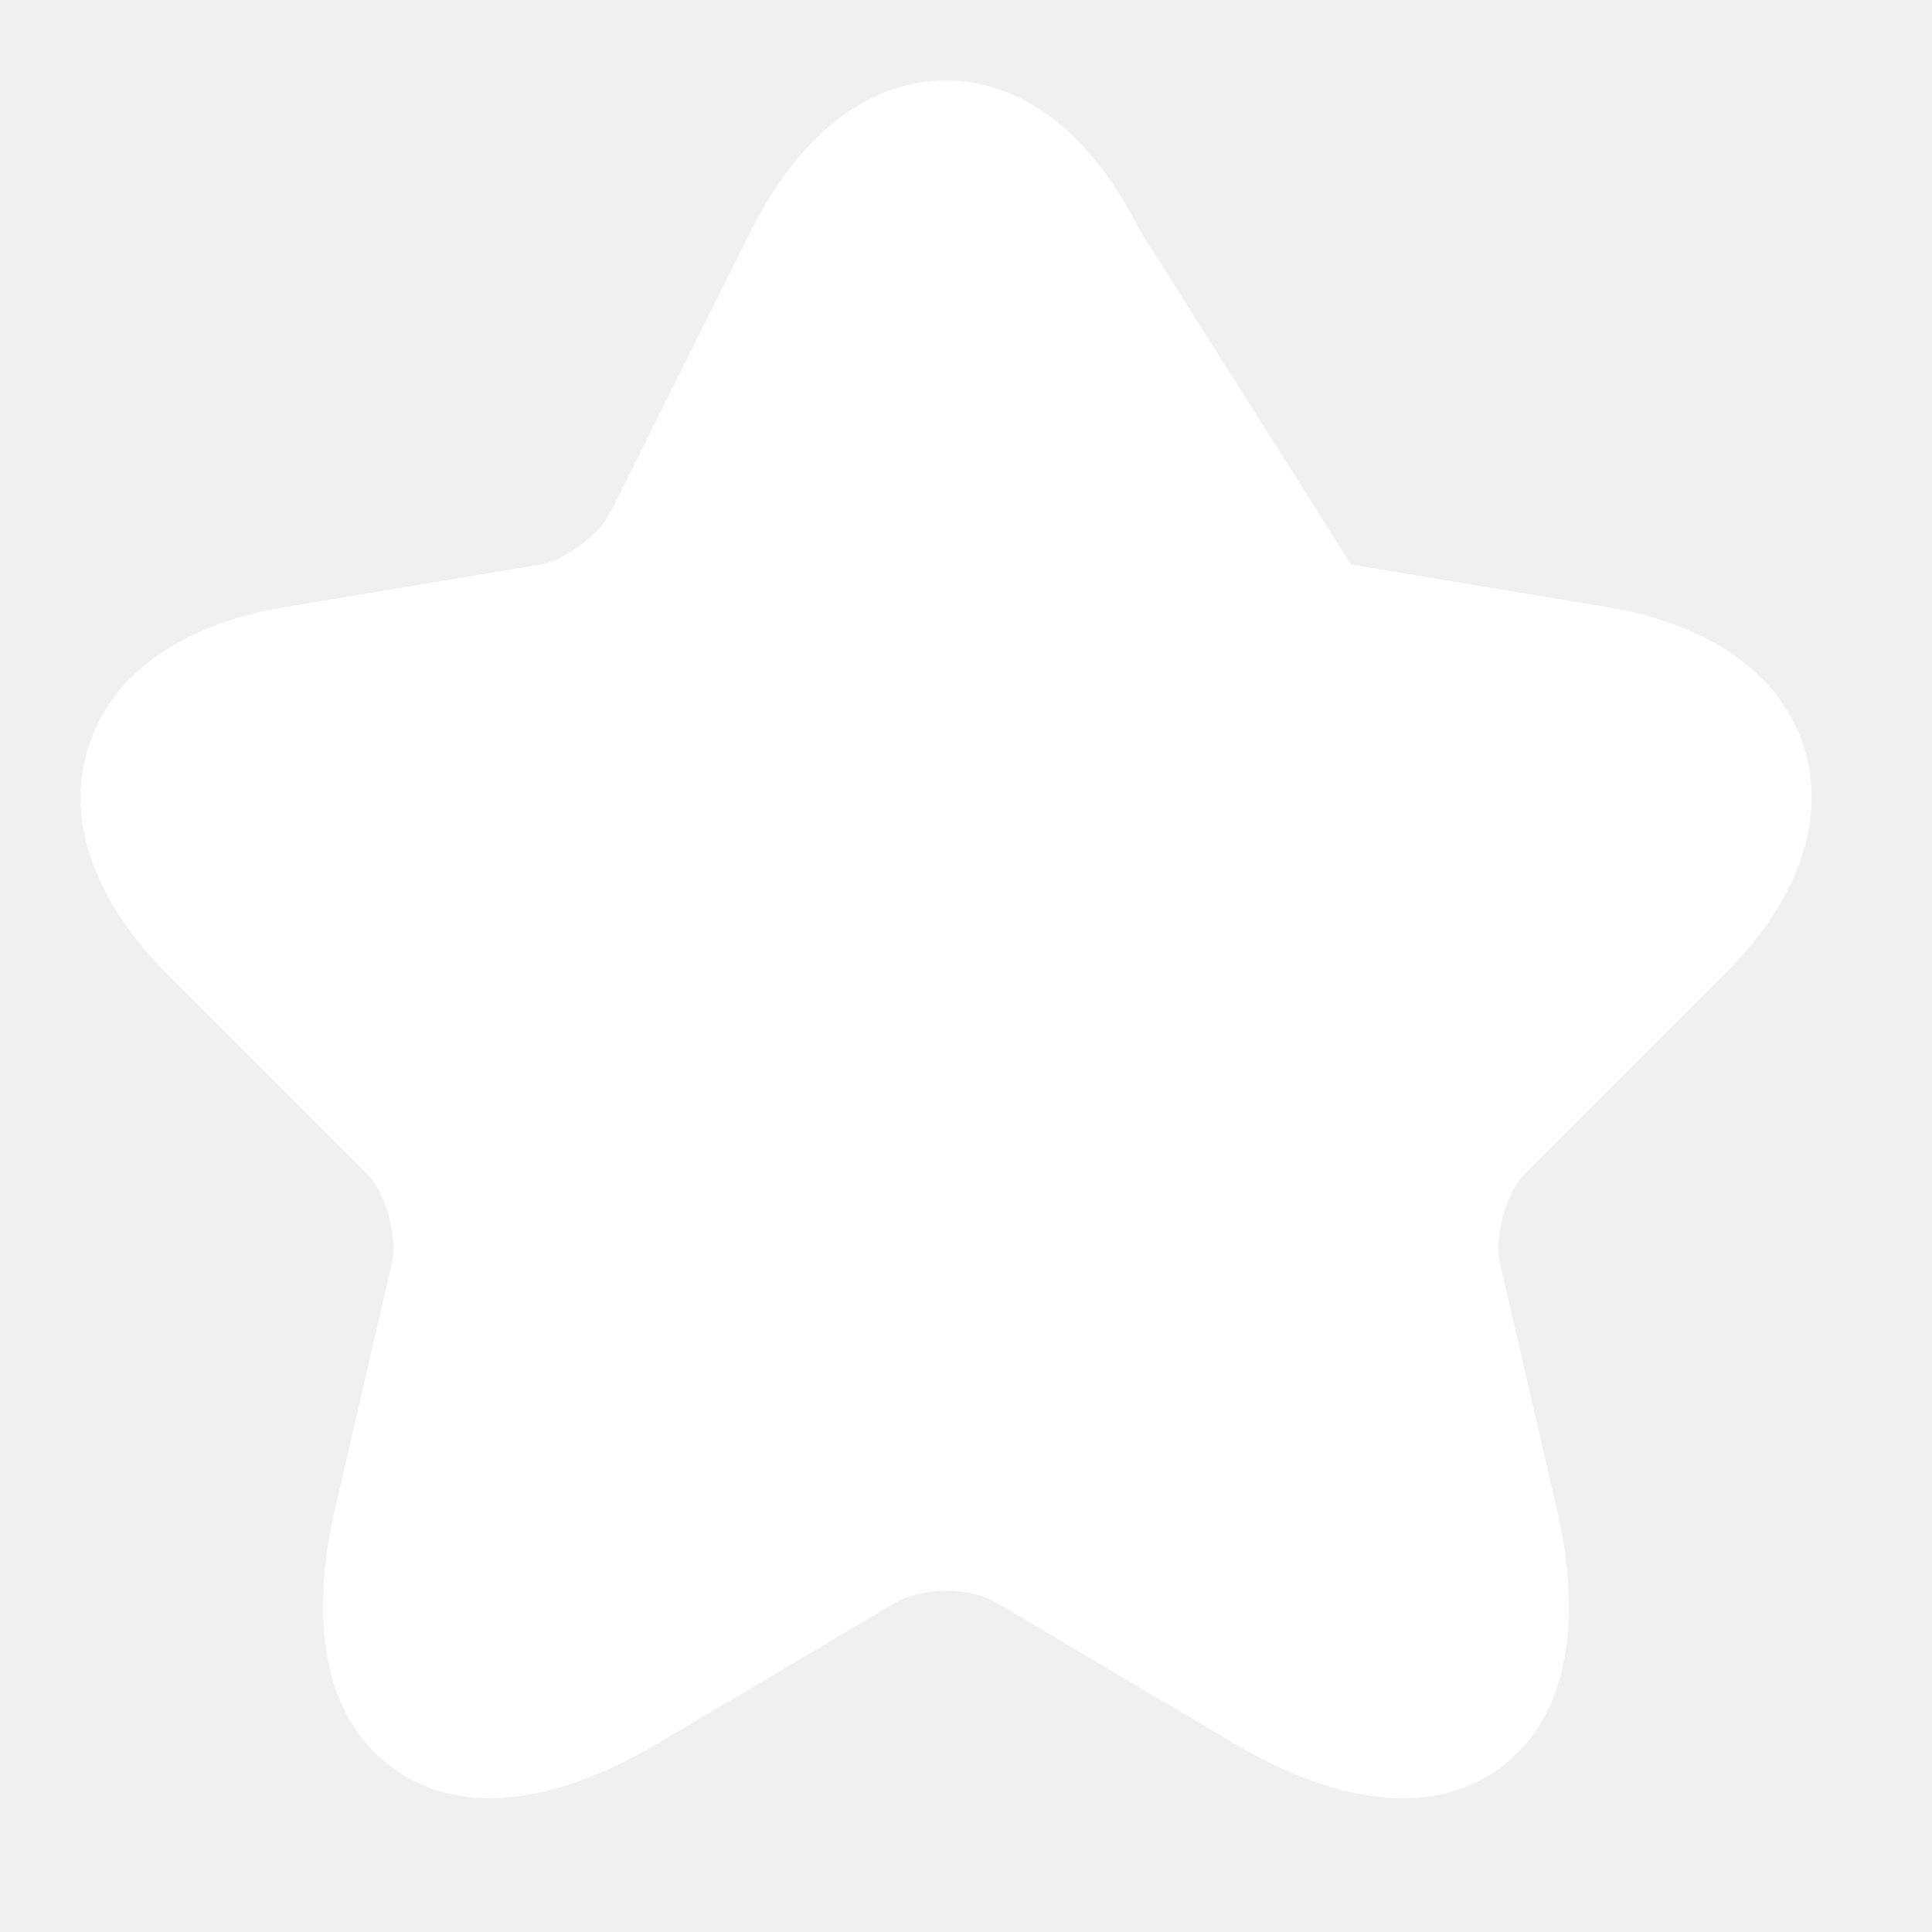
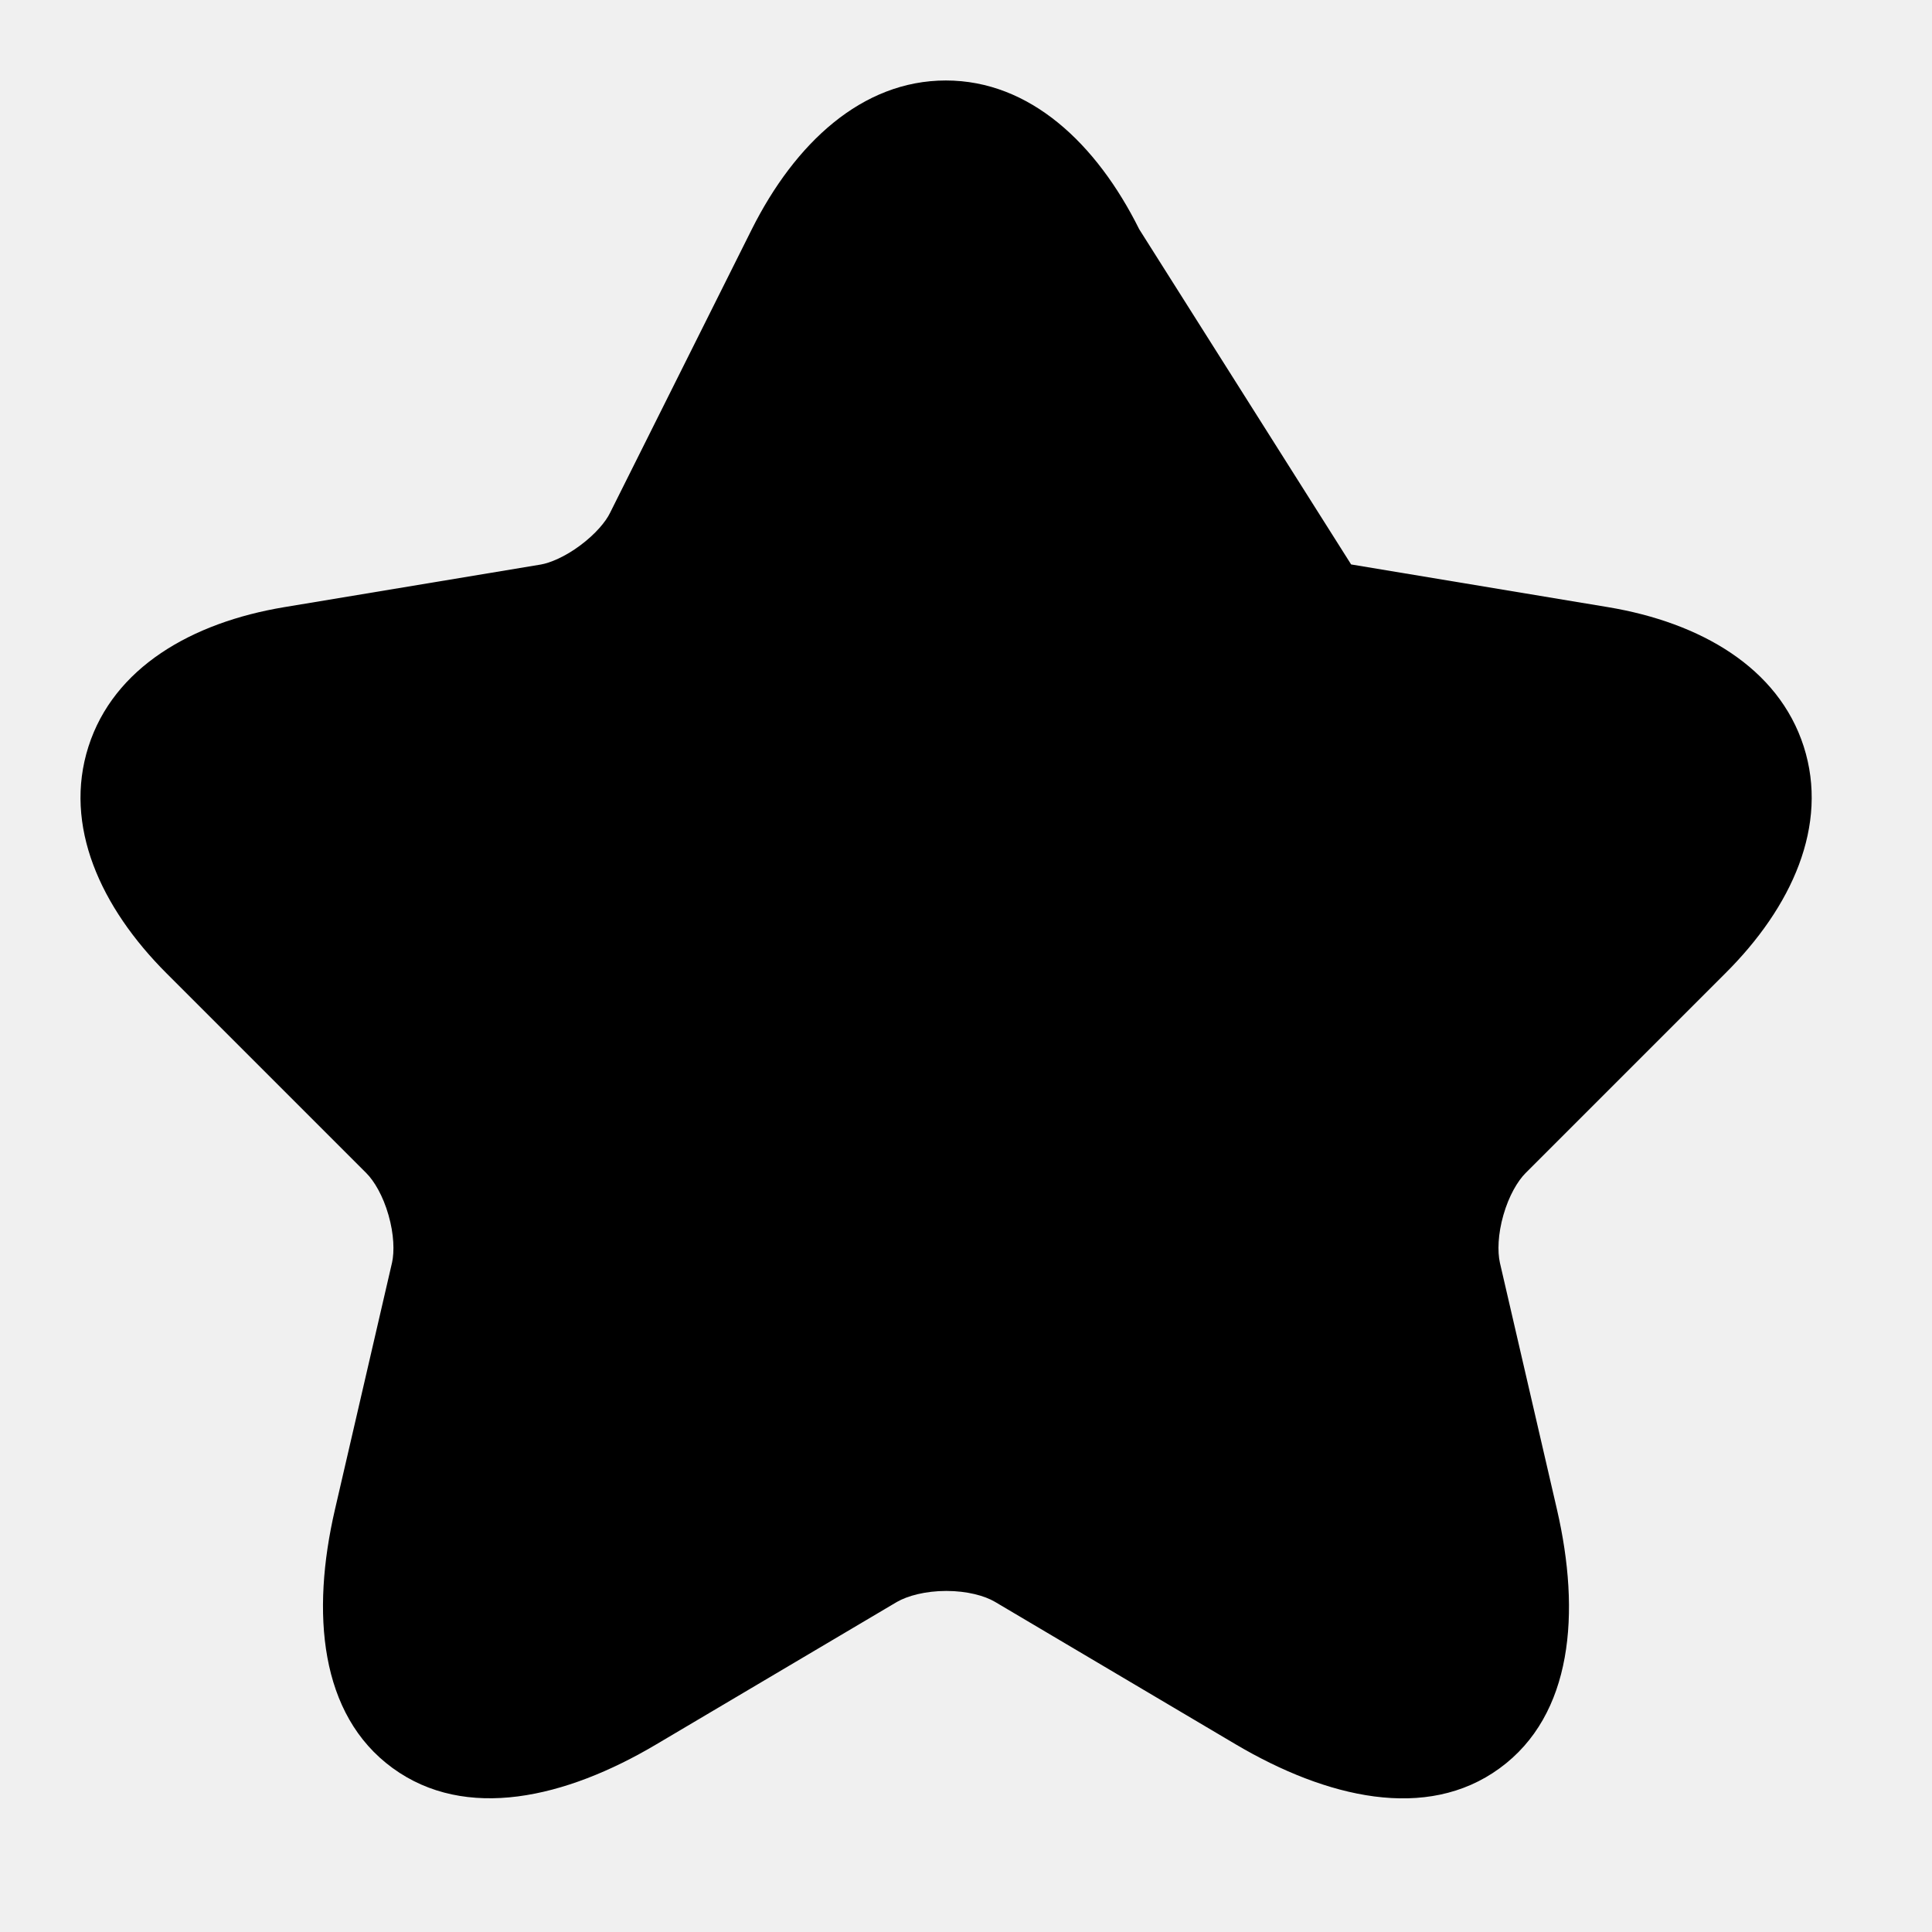
- <svg xmlns="http://www.w3.org/2000/svg" width="24" height="24" viewBox="0 0 24 24" fill="none">
-   <path fill-rule="evenodd" clip-rule="evenodd" d="M14.152 2.848C13.622 1.784 12.795 1 11.749 1C10.704 1 9.875 1.783 9.34 2.846L7.58 6.367L7.577 6.373C7.524 6.48 7.398 6.634 7.207 6.775C7.018 6.916 6.834 6.993 6.716 7.013L6.715 7.013L3.528 7.543C2.377 7.734 1.412 8.294 1.099 9.274C0.786 10.254 1.247 11.27 2.07 12.093L4.55 14.573C4.648 14.67 4.757 14.854 4.826 15.094C4.894 15.332 4.9 15.548 4.869 15.687L4.869 15.688L4.16 18.753C3.864 20.031 3.967 21.299 4.876 21.962C5.784 22.625 7.024 22.338 8.153 21.668L11.138 19.901L11.139 19.9C11.274 19.822 11.495 19.762 11.754 19.762C12.015 19.762 12.232 19.823 12.358 19.898L15.348 21.668C16.479 22.336 17.72 22.628 18.628 21.966C19.538 21.303 19.636 20.032 19.341 18.754L18.632 15.688L18.632 15.687C18.601 15.548 18.607 15.332 18.675 15.094C18.744 14.854 18.853 14.67 18.951 14.573L21.429 12.095L21.43 12.094C22.258 11.271 22.721 10.254 22.406 9.273C22.091 8.293 21.123 7.734 19.974 7.543L16.784 7.013" fill="white" />
+ <svg xmlns="http://www.w3.org/2000/svg" version="1.1" width="32" height="32" viewBox="0 0 32 32">
+   <path d="M18.869 3.797c-0.706-1.418-1.809-2.464-3.203-2.464-1.393 0-2.5 1.044-3.212 2.461l-2.351 4.703c-0.070 0.144-0.239 0.348-0.493 0.537s-0.498 0.29-0.655 0.317l-0.001 0-4.25 0.706c-1.533 0.256-2.821 1.002-3.239 2.309s0.198 2.661 1.296 3.758l3.307 3.307c0.13 0.13 0.276 0.375 0.367 0.695 0.091 0.317 0.099 0.605 0.058 0.79l-0.001 0.003-0.945 4.087c-0.394 1.703-0.257 3.394 0.955 4.278s2.864 0.501 4.37-0.393l3.982-2.357c0.179-0.103 0.474-0.183 0.82-0.183 0.348 0 0.637 0.081 0.805 0.18l3.987 2.36c1.507 0.89 3.162 1.281 4.373 0.397 1.213-0.884 1.343-2.578 0.95-4.283l-0.946-4.090c-0.041-0.185-0.033-0.473 0.058-0.79 0.091-0.319 0.237-0.565 0.367-0.695l3.306-3.306c1.104-1.097 1.721-2.453 1.301-3.761-0.42-1.306-1.71-2.052-3.243-2.307l-4.253-0.707z" />
</svg>
